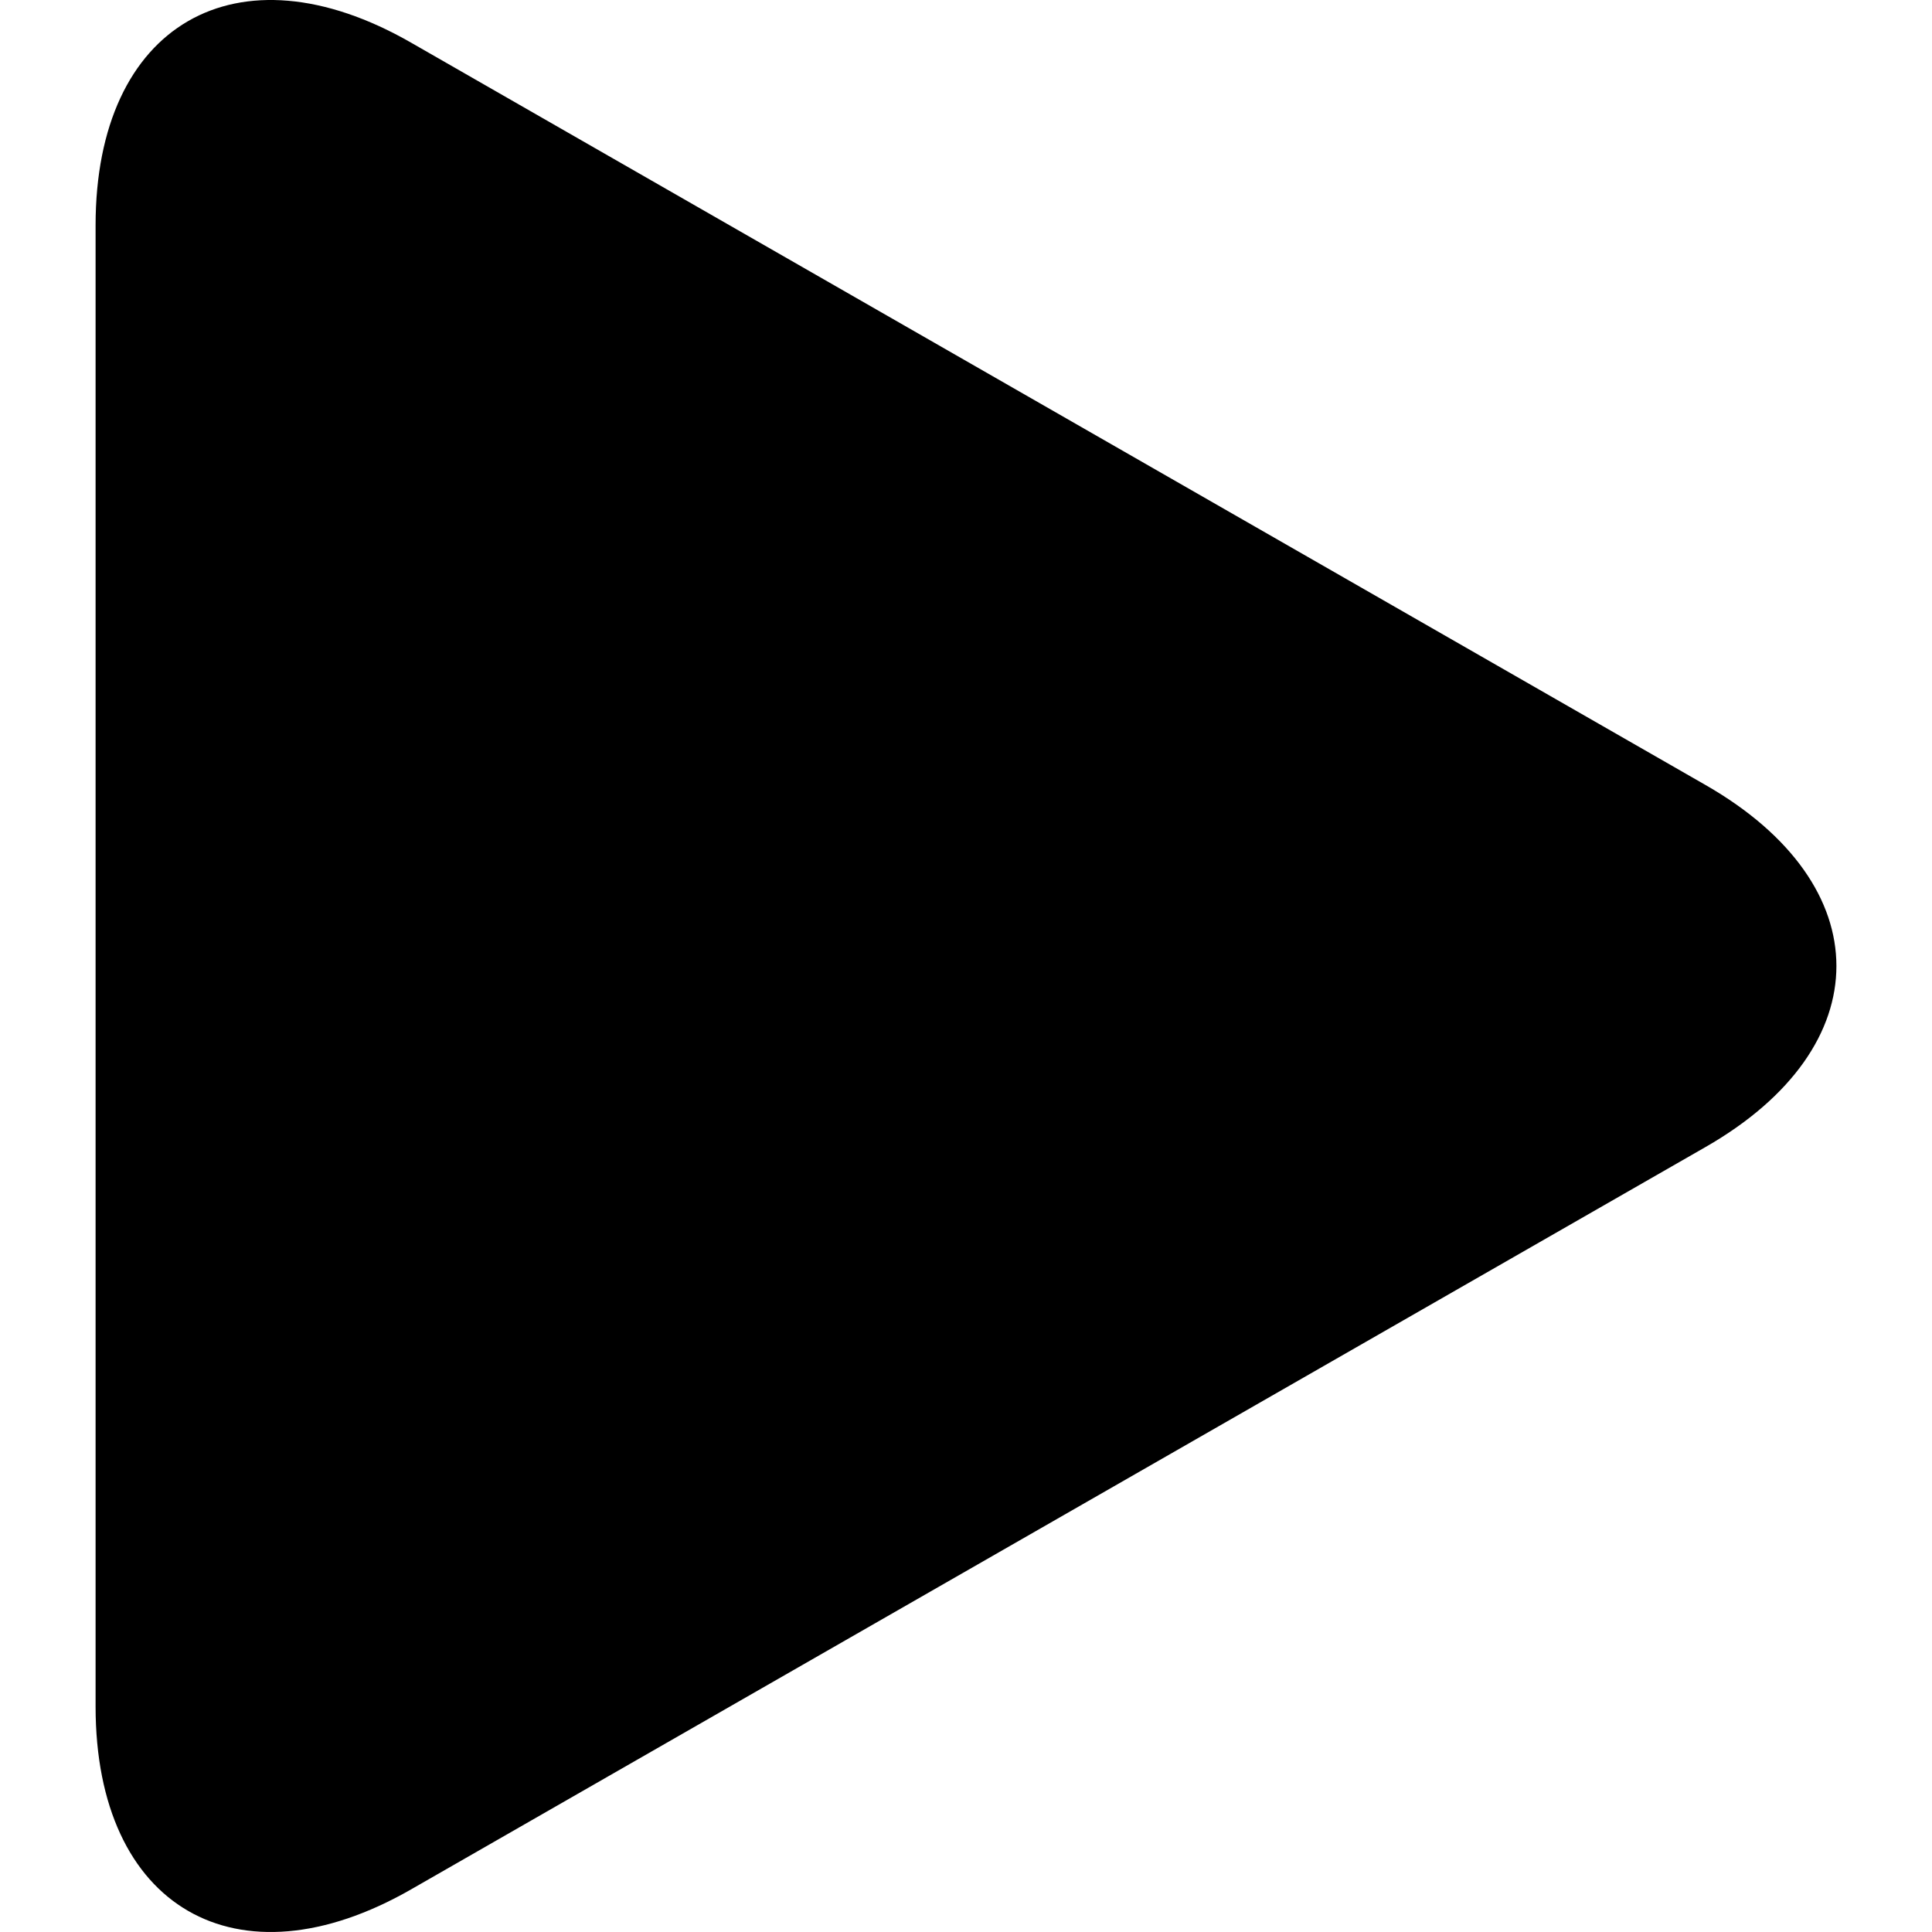
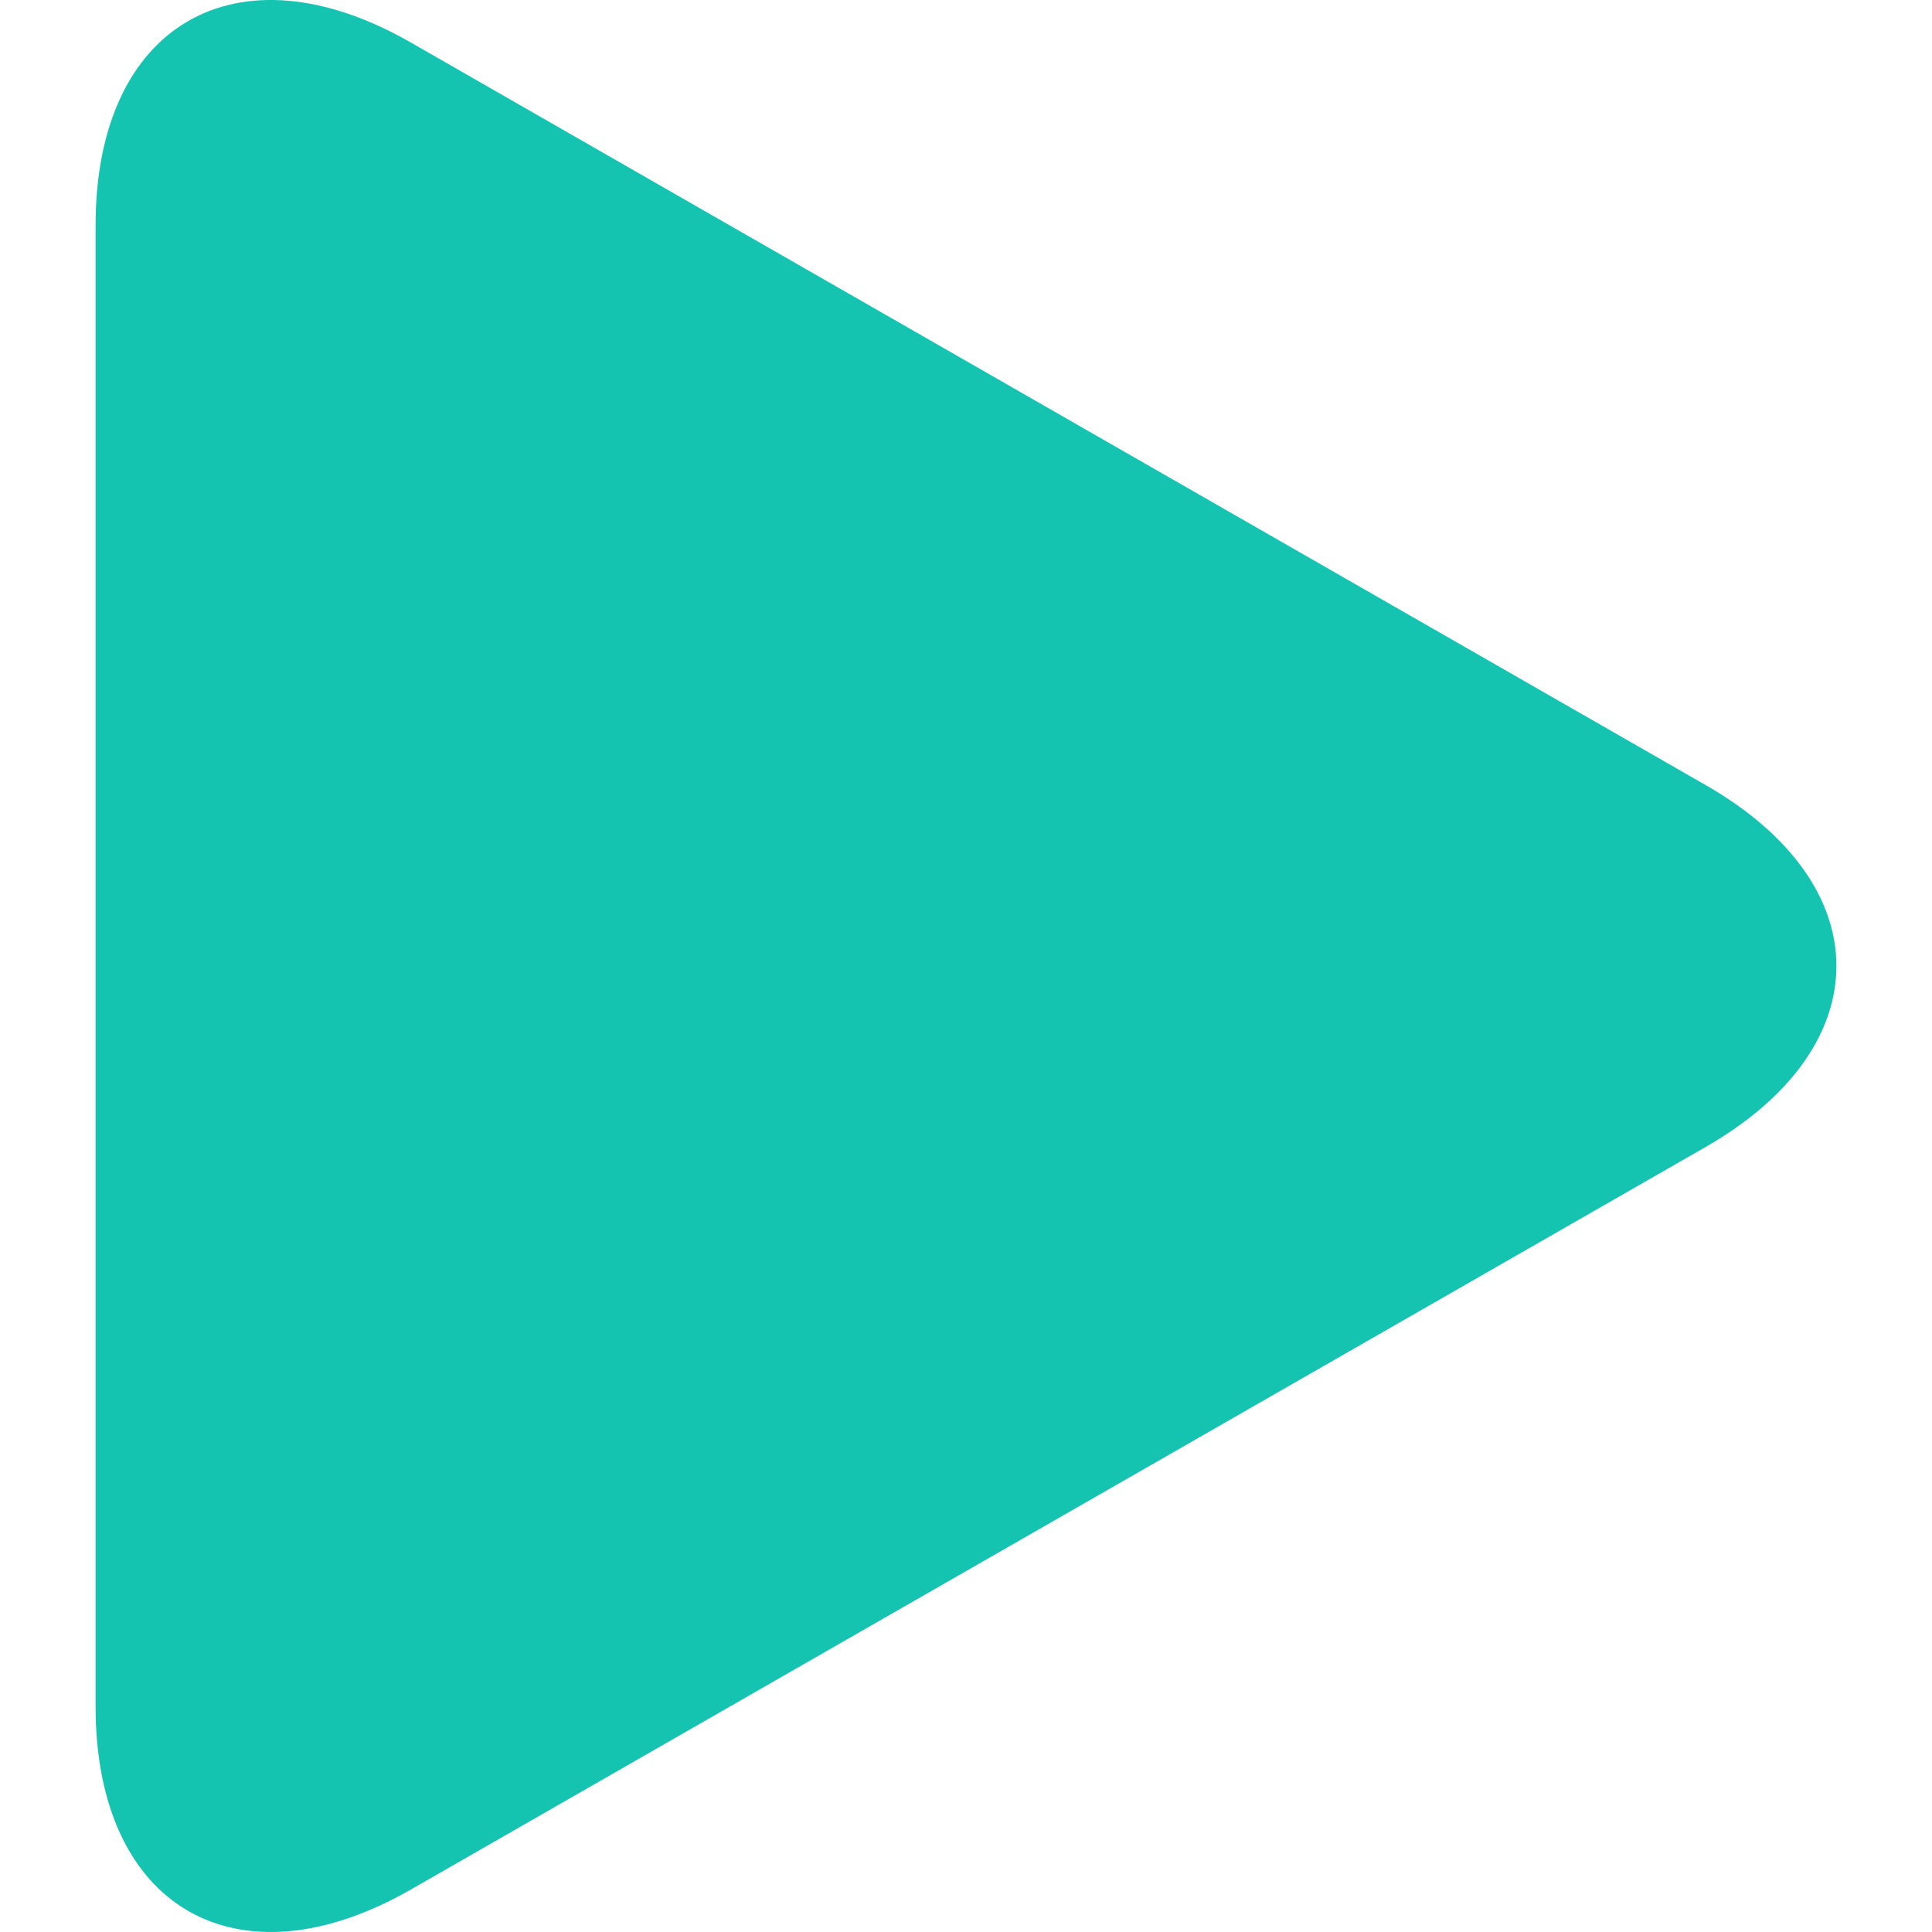
- <svg xmlns="http://www.w3.org/2000/svg" version="1.1" id="Capa_1" x="0px" y="0px" width="163.861px" height="163.861px" viewBox="0 0 163.861 163.861" style="enable-background:new 0 0 163.861 163.861;" xml:space="preserve">
+ <svg xmlns="http://www.w3.org/2000/svg" version="1.1" id="Capa_1" x="0px" y="0px" width="163.861px" fill="#15c3b1" height="163.861px" viewBox="0 0 163.861 163.861" style="enable-background:new 0 0 163.861 163.861;" xml:space="preserve">
  <g>
    <path d="M34.857,3.613C20.084-4.861,8.107,2.081,8.107,19.106v125.637c0,17.042,11.977,23.975,26.75,15.509L144.67,97.275   c14.778-8.477,14.778-22.211,0-30.686L34.857,3.613z" />
  </g>
  <g>
</g>
  <g>
</g>
  <g>
</g>
  <g>
</g>
  <g>
</g>
  <g>
</g>
  <g>
</g>
  <g>
</g>
  <g>
</g>
  <g>
</g>
  <g>
</g>
  <g>
</g>
  <g>
</g>
  <g>
</g>
  <g>
</g>
</svg>
